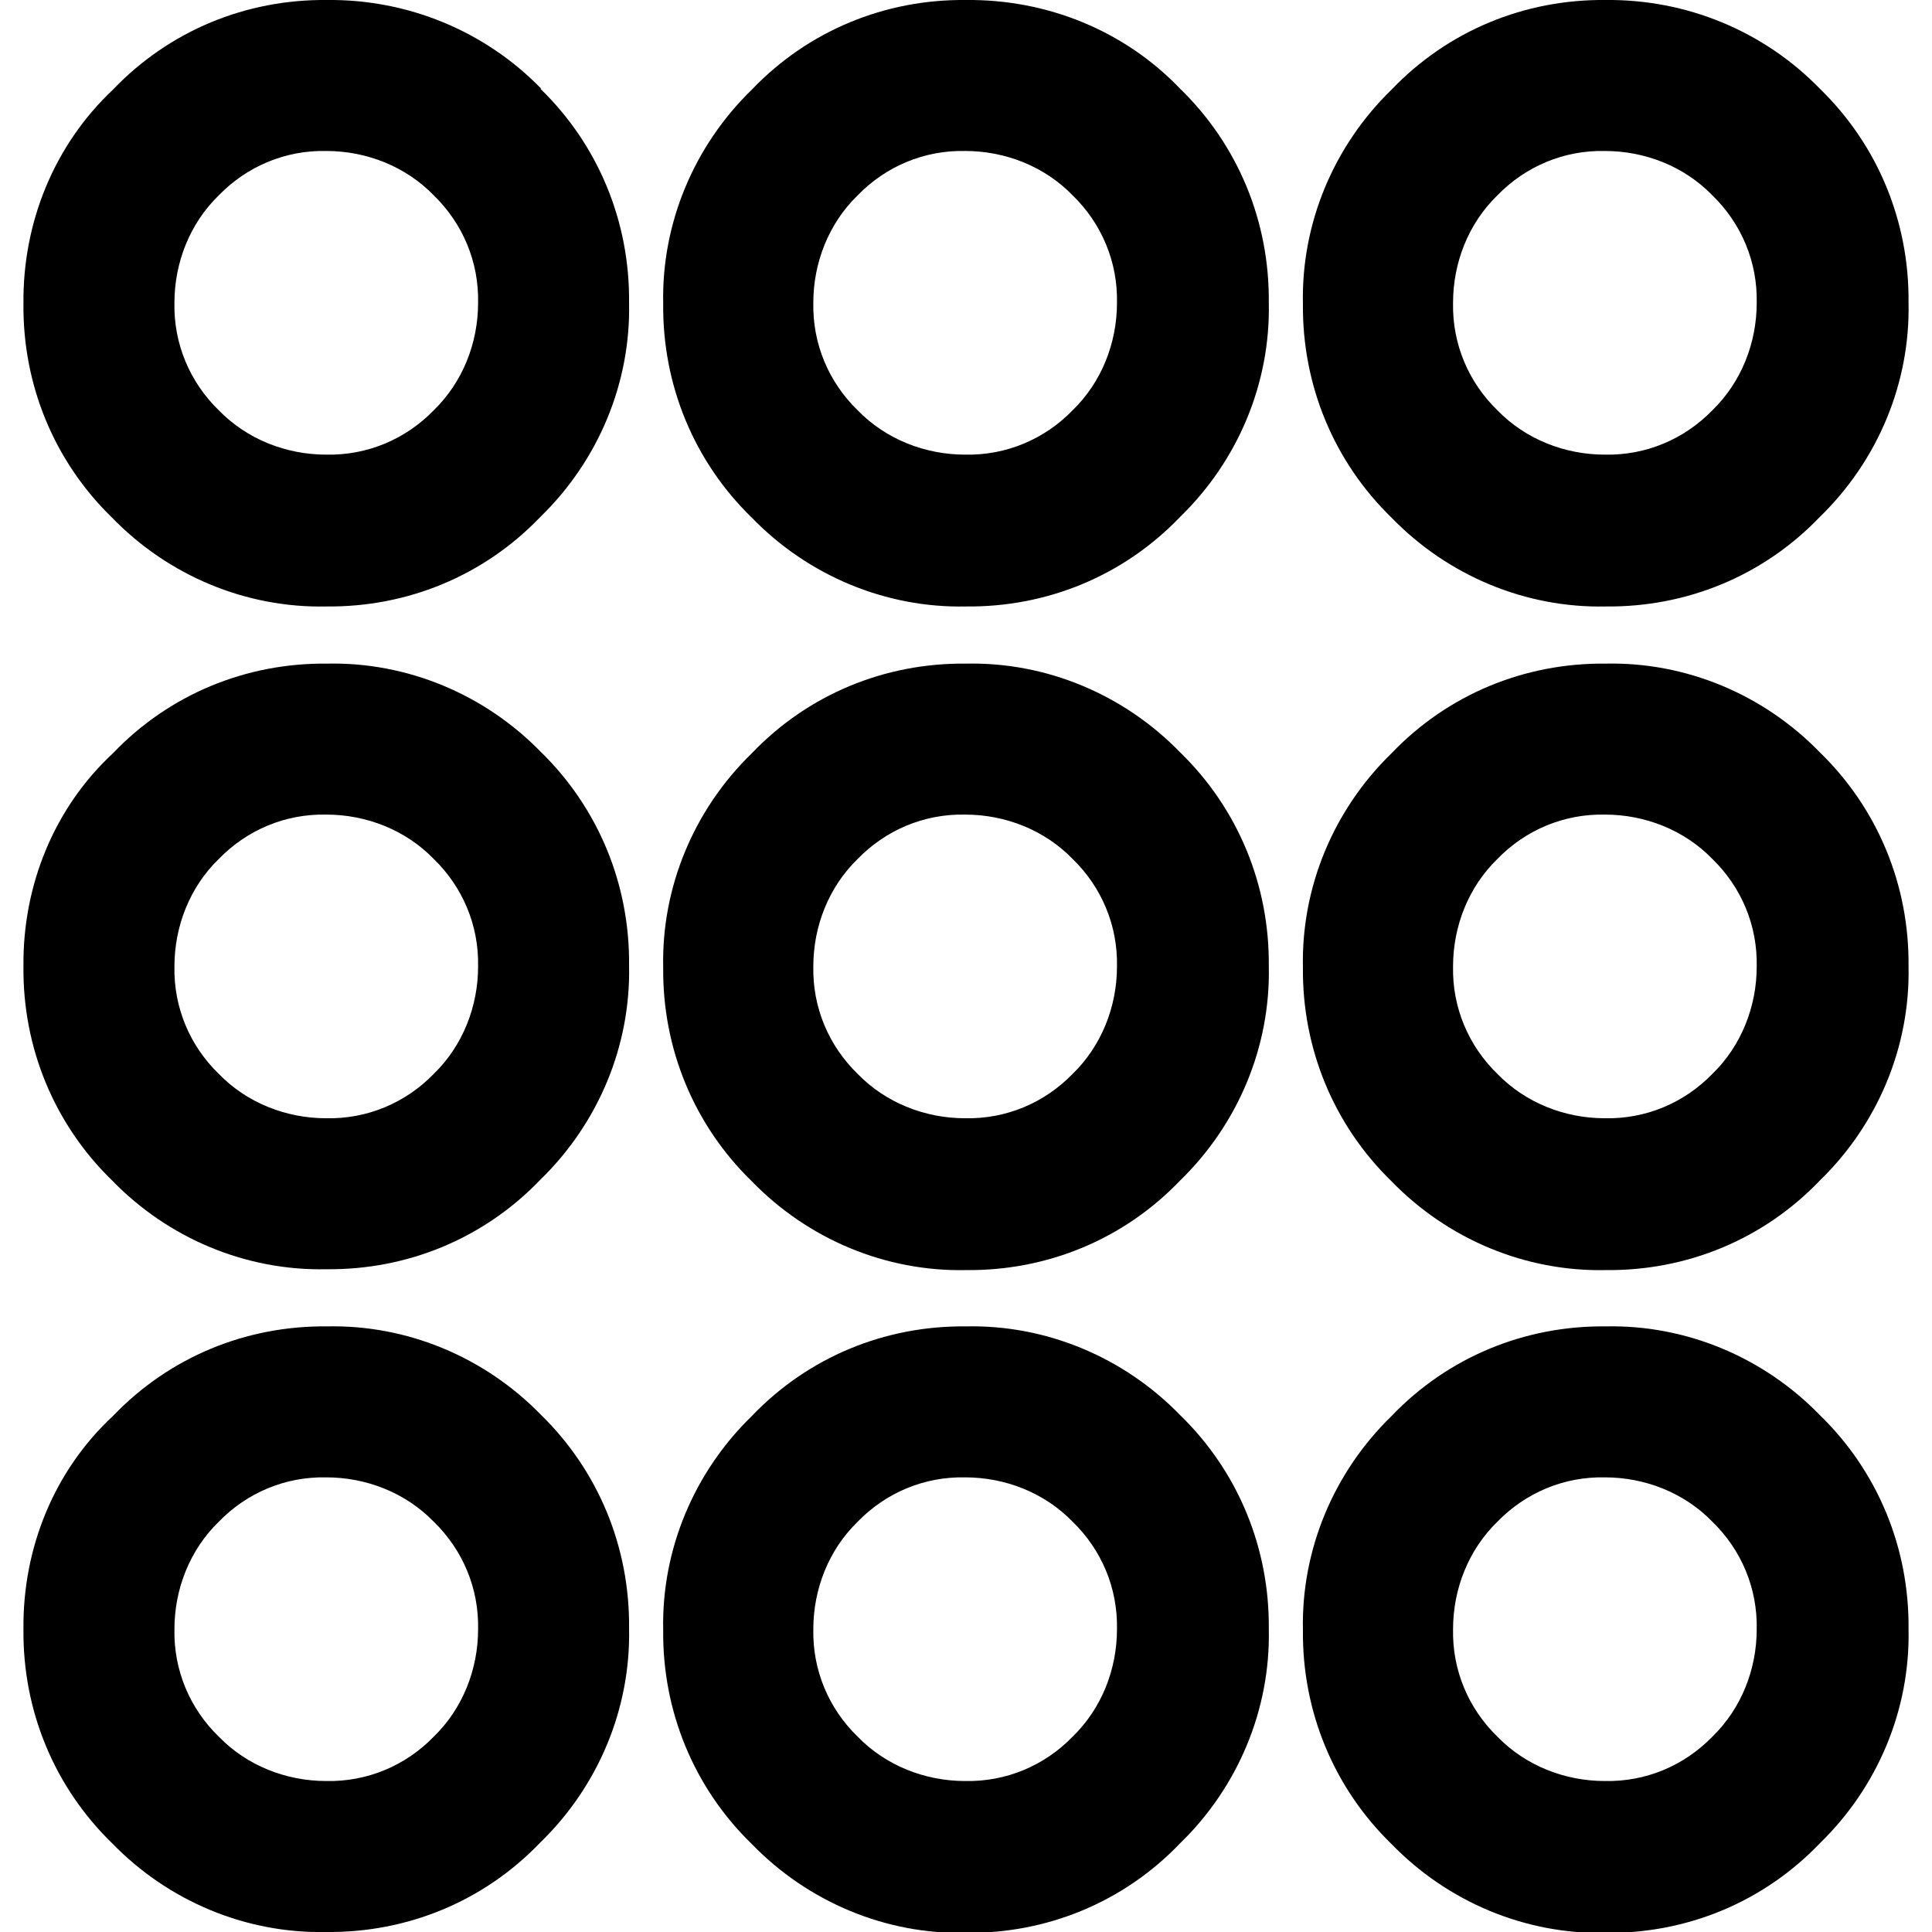
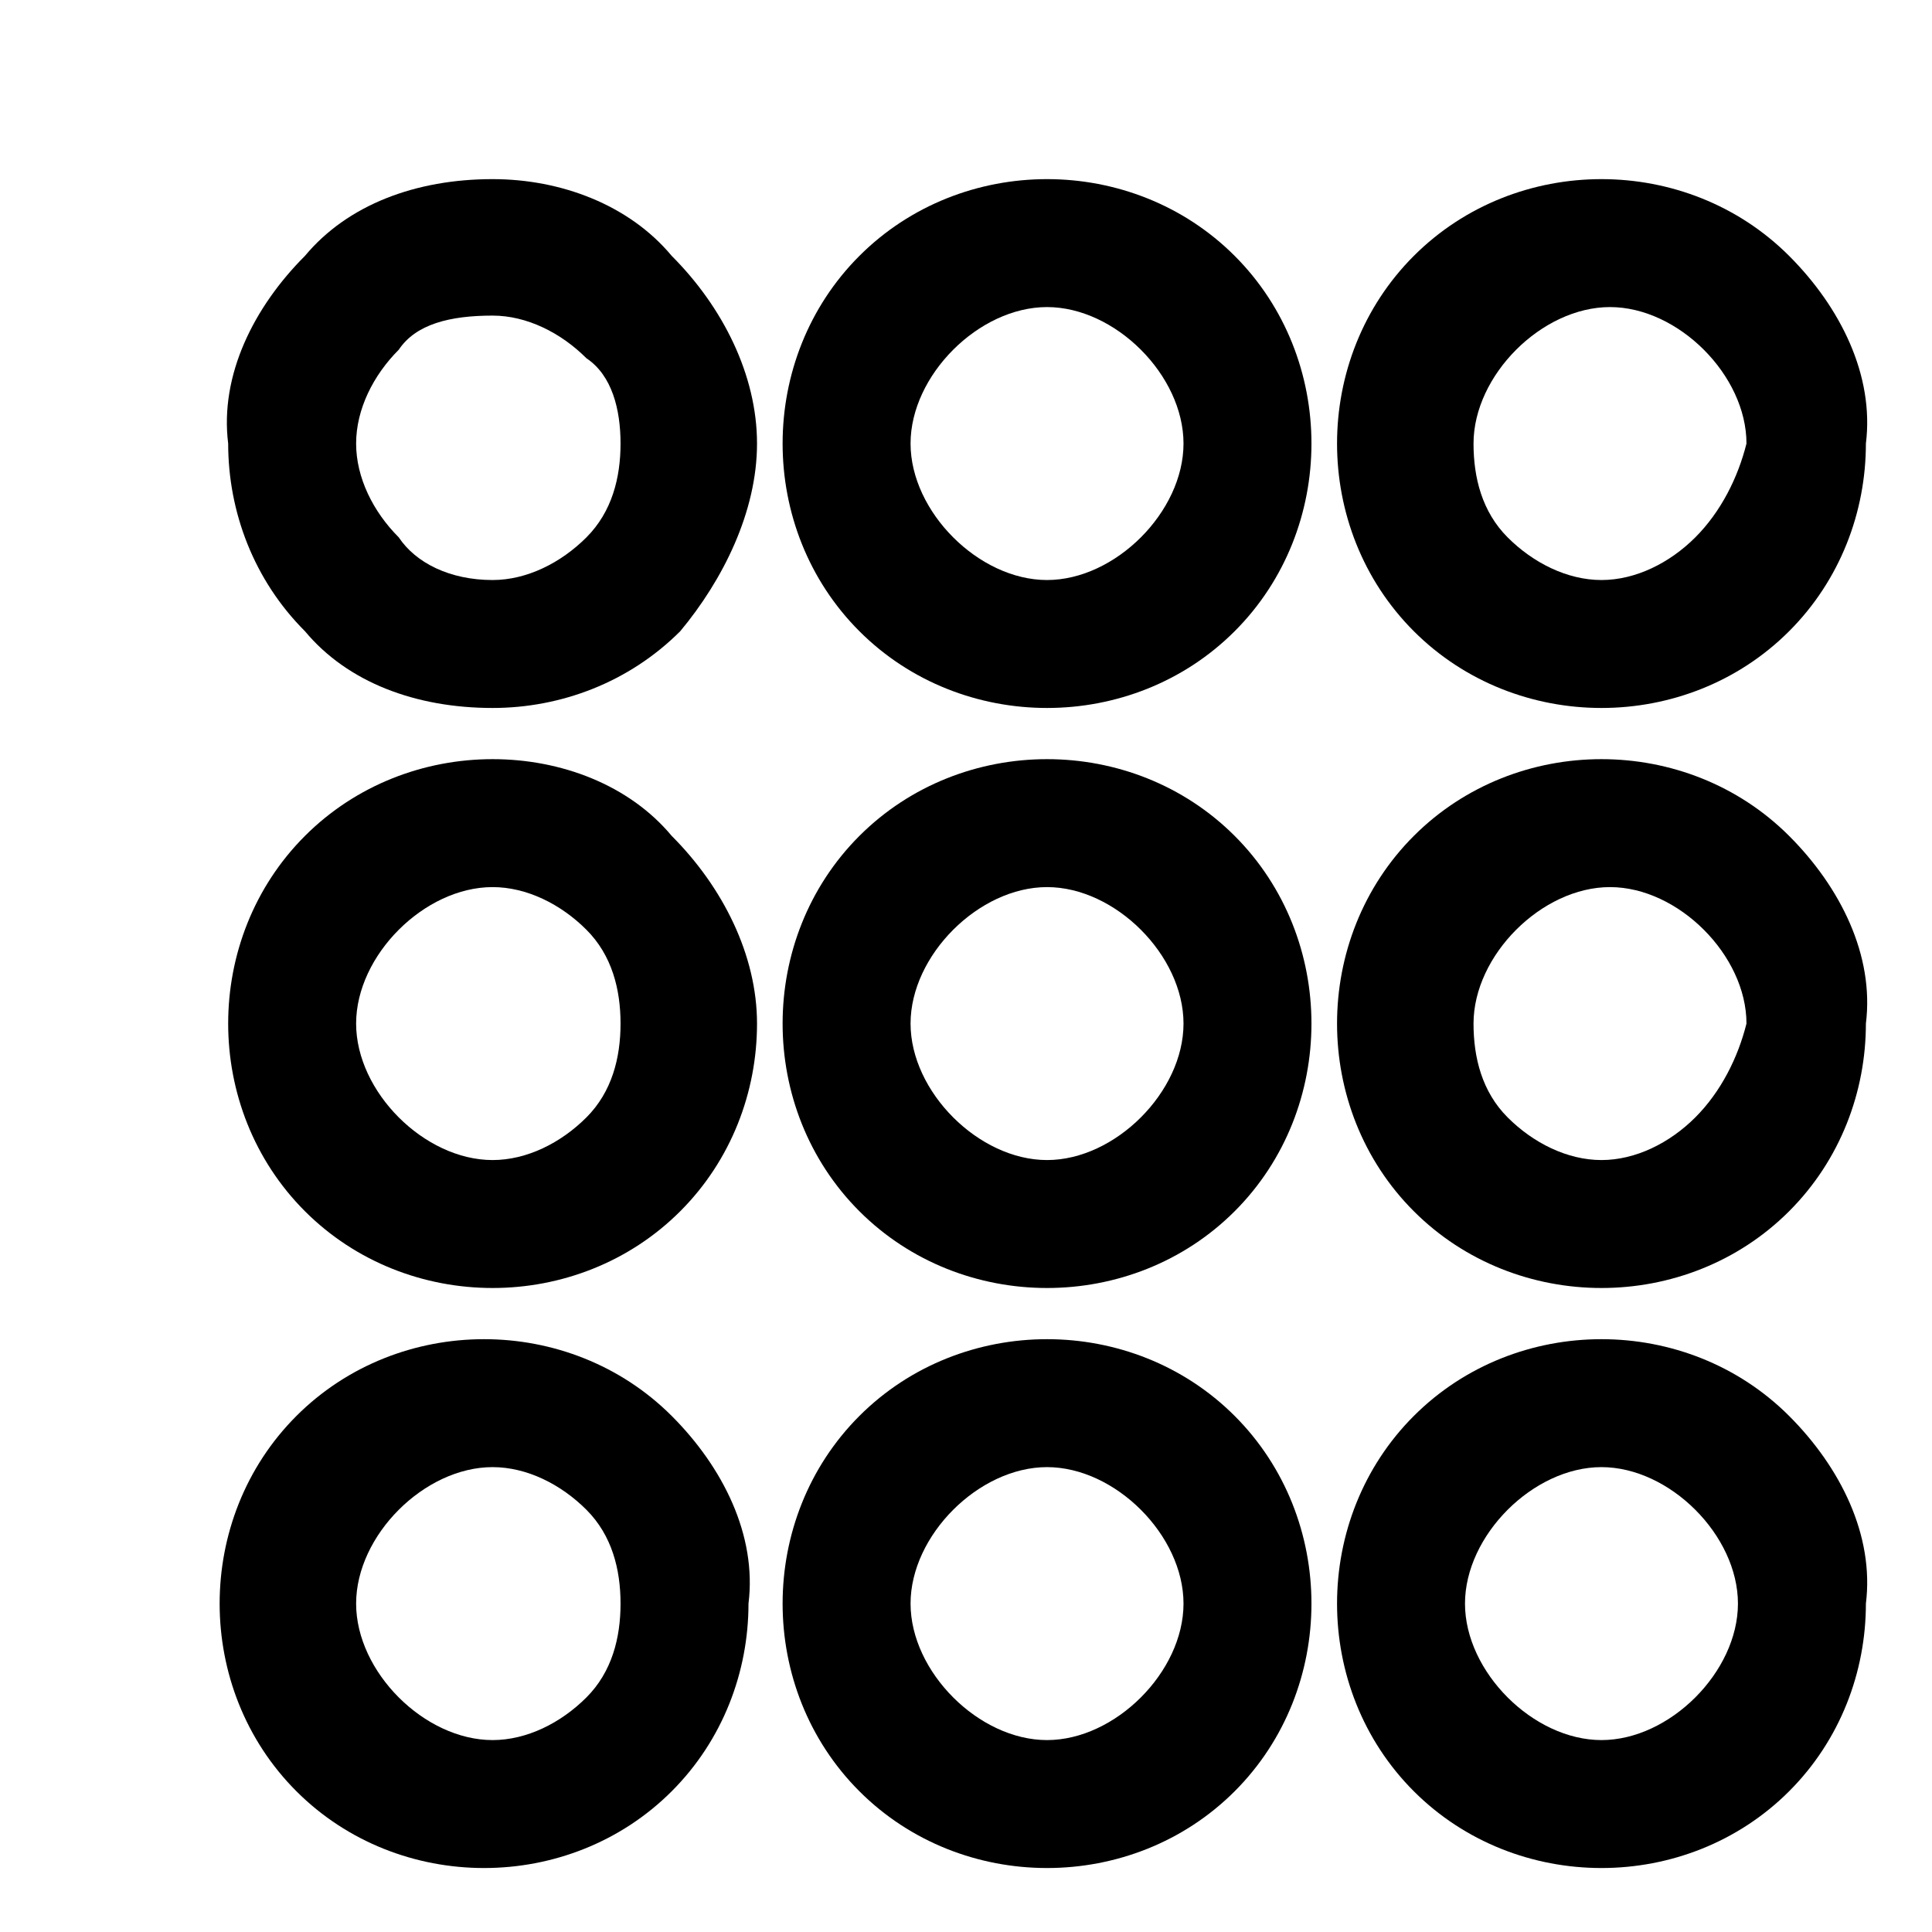
<svg xmlns="http://www.w3.org/2000/svg" id="Livello_1" height="24" viewBox="0 0 22.1 22.65" width="24">
  <g>
-     <path fill="currentColor" d="M6.07,1.04C5.41,.36,4.5-.01,3.56,0c-.95-.01-1.85,.36-2.51,1.05C.36,1.7-.01,2.61,0,3.56c-.01,.95,.36,1.85,1.04,2.51,.66,.68,1.57,1.06,2.51,1.04,.95,.01,1.85-.36,2.51-1.05,.68-.66,1.06-1.57,1.04-2.51,.01-.95-.36-1.85-1.04-2.51Zm-1.26,3.77c-.33,.34-.78,.53-1.26,.52-.47,0-.93-.18-1.26-.52-.34-.33-.53-.78-.52-1.26,0-.47,.18-.93,.52-1.26,.33-.34,.78-.53,1.26-.52,.47,0,.93,.18,1.26,.52,.34,.33,.53,.78,.52,1.26,0,.47-.18,.93-.52,1.26Z" />
-     <path fill="currentColor" d="M13.56,1.04C12.91,.36,12-.01,11.05,0c-.95-.01-1.85,.36-2.51,1.05-.68,.66-1.06,1.57-1.04,2.51-.01,.95,.36,1.85,1.04,2.51,.66,.68,1.57,1.06,2.51,1.04,.95,.01,1.85-.36,2.51-1.05,.68-.66,1.06-1.57,1.04-2.51,.01-.95-.36-1.85-1.04-2.51Zm-1.26,3.77c-.33,.34-.78,.53-1.26,.52-.47,0-.93-.18-1.26-.52-.34-.33-.53-.78-.52-1.26,0-.47,.18-.93,.52-1.26,.33-.34,.78-.53,1.26-.52,.47,0,.93,.18,1.26,.52,.34,.33,.53,.78,.52,1.26,0,.47-.18,.93-.52,1.26Z" />
-     <path fill="currentColor" d="M21.06,1.04C20.4,.36,19.49-.01,18.55,0c-.95-.01-1.85,.36-2.51,1.05-.68,.66-1.06,1.57-1.04,2.51-.01,.95,.36,1.85,1.04,2.51,.66,.68,1.57,1.06,2.51,1.04,.95,.01,1.85-.36,2.51-1.05,.68-.66,1.06-1.57,1.04-2.51,.01-.95-.36-1.85-1.04-2.51Zm-1.26,3.77c-.33,.34-.78,.53-1.26,.52-.47,0-.93-.18-1.26-.52-.34-.33-.53-.78-.52-1.26,0-.47,.18-.93,.52-1.26,.33-.34,.78-.53,1.26-.52,.47,0,.93,.18,1.26,.52,.34,.33,.53,.78,.52,1.26,0,.47-.18,.93-.52,1.26Z" />
-   </g>
-   <g>
-     <path fill="currentColor" d="M6.07,8.82c-.66-.68-1.57-1.06-2.51-1.04-.95-.01-1.85,.36-2.51,1.05C.36,9.47-.01,10.38,0,11.33c-.01,.95,.36,1.85,1.04,2.51,.66,.68,1.57,1.06,2.51,1.04,.95,.01,1.85-.36,2.51-1.05,.68-.66,1.06-1.57,1.04-2.51,.01-.95-.36-1.85-1.04-2.51Zm-1.26,3.77c-.33,.34-.78,.53-1.26,.52-.47,0-.93-.18-1.26-.52-.34-.33-.53-.78-.52-1.26,0-.47,.18-.93,.52-1.26,.33-.34,.78-.53,1.26-.52,.47,0,.93,.18,1.26,.52,.34,.33,.53,.78,.52,1.26,0,.47-.18,.93-.52,1.26Z" />
-     <path fill="currentColor" d="M13.56,8.82c-.66-.68-1.57-1.06-2.51-1.04-.95-.01-1.85,.36-2.51,1.05-.68,.66-1.06,1.57-1.04,2.51-.01,.95,.36,1.85,1.04,2.51,.66,.68,1.57,1.06,2.51,1.04,.95,.01,1.85-.36,2.51-1.05,.68-.66,1.06-1.57,1.04-2.51,.01-.95-.36-1.85-1.04-2.51Zm-1.26,3.77c-.33,.34-.78,.53-1.26,.52-.47,0-.93-.18-1.26-.52-.34-.33-.53-.78-.52-1.26,0-.47,.18-.93,.52-1.26,.33-.34,.78-.53,1.26-.52,.47,0,.93,.18,1.26,.52,.34,.33,.53,.78,.52,1.26,0,.47-.18,.93-.52,1.26Z" />
-     <path fill="currentColor" d="M21.06,8.82c-.66-.68-1.57-1.06-2.51-1.04-.95-.01-1.85,.36-2.51,1.05-.68,.66-1.06,1.57-1.04,2.51-.01,.95,.36,1.85,1.04,2.51,.66,.68,1.57,1.06,2.51,1.04,.95,.01,1.85-.36,2.51-1.05,.68-.66,1.06-1.57,1.04-2.51,.01-.95-.36-1.85-1.04-2.51Zm-1.26,3.77c-.33,.34-.78,.53-1.26,.52-.47,0-.93-.18-1.26-.52-.34-.33-.53-.78-.52-1.26,0-.47,.18-.93,.52-1.26,.33-.34,.78-.53,1.26-.52,.47,0,.93,.18,1.26,.52,.34,.33,.53,.78,.52,1.26,0,.47-.18,.93-.52,1.26Z" />
-   </g>
-   <g>
-     <path fill="currentColor" d="M6.07,16.59c-.66-.68-1.57-1.06-2.51-1.04-.95-.01-1.85,.36-2.51,1.05C.36,17.24-.01,18.15,0,19.1c-.01,.95,.36,1.85,1.04,2.51,.66,.68,1.57,1.06,2.51,1.04,.95,.01,1.85-.36,2.51-1.05,.68-.66,1.06-1.57,1.04-2.51,.01-.95-.36-1.85-1.04-2.51Zm-1.26,3.77c-.33,.34-.78,.53-1.26,.52-.47,0-.93-.18-1.26-.52-.34-.33-.53-.78-.52-1.26,0-.47,.18-.93,.52-1.26,.33-.34,.78-.53,1.26-.52,.47,0,.93,.18,1.26,.52,.34,.33,.53,.78,.52,1.26,0,.47-.18,.93-.52,1.26Z" />
-     <path fill="currentColor" d="M13.56,16.59c-.66-.68-1.57-1.06-2.51-1.04-.95-.01-1.85,.36-2.51,1.05-.68,.66-1.06,1.57-1.04,2.51-.01,.95,.36,1.85,1.04,2.51,.66,.68,1.57,1.06,2.51,1.04,.95,.01,1.85-.36,2.51-1.05,.68-.66,1.06-1.57,1.04-2.51,.01-.95-.36-1.85-1.04-2.51Zm-1.26,3.77c-.33,.34-.78,.53-1.26,.52-.47,0-.93-.18-1.26-.52-.34-.33-.53-.78-.52-1.26,0-.47,.18-.93,.52-1.26,.33-.34,.78-.53,1.26-.52,.47,0,.93,.18,1.26,.52,.34,.33,.53,.78,.52,1.26,0,.47-.18,.93-.52,1.26Z" />
-     <path fill="currentColor" d="M21.06,16.59c-.66-.68-1.57-1.06-2.51-1.04-.95-.01-1.85,.36-2.51,1.05-.68,.66-1.06,1.57-1.04,2.51-.01,.95,.36,1.85,1.04,2.51,.66,.68,1.57,1.06,2.51,1.04,.95,.01,1.85-.36,2.51-1.05,.68-.66,1.06-1.57,1.04-2.51,.01-.95-.36-1.85-1.04-2.51Zm-1.26,3.77c-.33,.34-.78,.53-1.26,.52-.47,0-.93-.18-1.26-.52-.34-.33-.53-.78-.52-1.26,0-.47,.18-.93,.52-1.26,.33-.34,.78-.53,1.26-.52,.47,0,.93,.18,1.26,.52,.34,.33,.53,.78,.52,1.26,0,.47-.18,.93-.52,1.26Z" />
+     <g>
+       <path fill="currentColor" d="M7.6,3C7.1,2.4,6.3,2.1,5.5,2.1C4.6,2.1,3.8,2.4,3.3,3C2.7,3.6,2.3,4.4,2.4,5.2c0,0.8,0.3,1.6,0.9,2.2    C3.8,8,4.6,8.3,5.5,8.3c0.8,0,1.6-0.3,2.2-0.9C8.2,6.8,8.6,6,8.6,5.2C8.6,4.4,8.2,3.6,7.6,3z M6.6,6.3C6.3,6.6,5.9,6.8,5.5,6.8    C5,6.8,4.6,6.6,4.4,6.3C4.1,6,3.9,5.6,3.9,5.2c0-0.4,0.2-0.8,0.5-1.1C4.6,3.8,5,3.7,5.5,3.7c0.4,0,0.8,0.2,1.1,0.5    C6.9,4.4,7,4.8,7,5.2C7,5.6,6.9,6,6.6,6.3z" />
+       <path fill="currentColor" d="M14.2,3c-0.6-0.6-1.4-0.9-2.2-0.9c-0.8,0-1.6,0.3-2.2,0.9C9.2,3.6,8.9,4.4,8.9,5.2c0,0.8,0.3,1.6,0.9,2.2    C10.4,8,11.2,8.3,12,8.3c0.8,0,1.6-0.3,2.2-0.9c0.6-0.6,0.9-1.4,0.9-2.2C15.1,4.4,14.8,3.6,14.2,3z M13.1,6.3    c-0.3,0.3-0.7,0.5-1.1,0.5c-0.4,0-0.8-0.2-1.1-0.5c-0.3-0.3-0.5-0.7-0.5-1.1c0-0.4,0.2-0.8,0.5-1.1c0.3-0.3,0.7-0.5,1.1-0.5    c0.4,0,0.8,0.2,1.1,0.5c0.3,0.3,0.5,0.7,0.5,1.1C13.6,5.6,13.4,6,13.1,6.3z" />
+       <path fill="currentColor" d="M20.7,3c-0.6-0.6-1.4-0.9-2.2-0.9c-0.8,0-1.6,0.3-2.2,0.9c-0.6,0.6-0.9,1.4-0.9,2.2c0,0.8,0.3,1.6,0.9,2.2    c0.6,0.6,1.4,0.9,2.2,0.9c0.8,0,1.6-0.3,2.2-0.9c0.6-0.6,0.9-1.4,0.9-2.2C21.7,4.4,21.3,3.6,20.7,3z M19.6,6.3    c-0.3,0.3-0.7,0.5-1.1,0.5c-0.4,0-0.8-0.2-1.1-0.5C17.1,6,17,5.6,17,5.2c0-0.4,0.2-0.8,0.5-1.1c0.3-0.3,0.7-0.5,1.1-0.5    c0.4,0,0.8,0.2,1.1,0.5c0.3,0.3,0.5,0.7,0.5,1.1C20.1,5.6,19.9,6,19.6,6.3z" />
+     </g>
+     <g>
+       <path fill="currentColor" d="M7.6,9.8C7.1,9.2,6.3,8.9,5.5,8.9c-0.8,0-1.6,0.3-2.2,0.9c-0.6,0.6-0.9,1.4-0.9,2.2c0,0.8,0.3,1.6,0.9,2.2    c0.6,0.6,1.4,0.9,2.2,0.9c0.8,0,1.6-0.3,2.2-0.9c0.6-0.6,0.9-1.4,0.9-2.2C8.6,11.2,8.2,10.4,7.6,9.8z M6.6,13.1    c-0.3,0.3-0.7,0.5-1.1,0.5c-0.4,0-0.8-0.2-1.1-0.5c-0.3-0.3-0.5-0.7-0.5-1.1c0-0.4,0.2-0.8,0.5-1.1c0.3-0.3,0.7-0.5,1.1-0.5    c0.4,0,0.8,0.2,1.1,0.5C6.9,11.2,7,11.6,7,12C7,12.4,6.9,12.8,6.6,13.1z" />
+       <path fill="currentColor" d="M14.2,9.8c-0.6-0.6-1.4-0.9-2.2-0.9c-0.8,0-1.6,0.3-2.2,0.9c-0.6,0.6-0.9,1.4-0.9,2.2c0,0.8,0.3,1.6,0.9,2.2    c0.6,0.6,1.4,0.9,2.2,0.9c0.8,0,1.6-0.3,2.2-0.9c0.6-0.6,0.9-1.4,0.9-2.2C15.1,11.2,14.8,10.4,14.2,9.8z M13.1,13.1    c-0.3,0.3-0.7,0.5-1.1,0.5c-0.4,0-0.8-0.2-1.1-0.5c-0.3-0.3-0.5-0.7-0.5-1.1c0-0.4,0.2-0.8,0.5-1.1c0.3-0.3,0.7-0.5,1.1-0.5    c0.4,0,0.8,0.2,1.1,0.5c0.3,0.3,0.5,0.7,0.5,1.1C13.6,12.4,13.4,12.8,13.1,13.1z" />
+       <path fill="currentColor" d="M20.7,9.8c-0.6-0.6-1.4-0.9-2.2-0.9c-0.8,0-1.6,0.3-2.2,0.9c-0.6,0.6-0.9,1.4-0.9,2.2c0,0.8,0.3,1.6,0.9,2.2    c0.6,0.6,1.4,0.9,2.2,0.9c0.8,0,1.6-0.3,2.2-0.9c0.6-0.6,0.9-1.4,0.9-2.2C21.7,11.2,21.3,10.4,20.7,9.8z M19.6,13.1    c-0.3,0.3-0.7,0.5-1.1,0.5c-0.4,0-0.8-0.2-1.1-0.5C17.1,12.8,17,12.4,17,12c0-0.4,0.2-0.8,0.5-1.1c0.3-0.3,0.7-0.5,1.1-0.5    c0.4,0,0.8,0.2,1.1,0.5c0.3,0.3,0.5,0.7,0.5,1.1C20.1,12.4,19.9,12.8,19.6,13.1z" />
+     </g>
+     <g>
+       <path fill="currentColor" d="M7.6,16.6c-0.6-0.6-1.4-0.9-2.2-0.9c-0.8,0-1.6,0.3-2.2,0.9c-0.6,0.6-0.9,1.4-0.9,2.2c0,0.8,0.3,1.6,0.9,2.2    c0.6,0.6,1.4,0.9,2.2,0.9c0.8,0,1.6-0.3,2.2-0.9c0.6-0.6,0.9-1.4,0.9-2.2C8.6,18,8.2,17.2,7.6,16.6z M6.6,19.9    c-0.3,0.3-0.7,0.5-1.1,0.5c-0.4,0-0.8-0.2-1.1-0.5c-0.3-0.3-0.5-0.7-0.5-1.1c0-0.4,0.2-0.8,0.5-1.1c0.3-0.3,0.7-0.5,1.1-0.5    c0.4,0,0.8,0.2,1.1,0.5C6.9,18,7,18.4,7,18.8C7,19.2,6.9,19.6,6.6,19.9z" />
+       <path fill="currentColor" d="M14.2,16.6c-0.6-0.6-1.4-0.9-2.2-0.9c-0.8,0-1.6,0.3-2.2,0.9c-0.6,0.6-0.9,1.4-0.9,2.2c0,0.8,0.3,1.6,0.9,2.2    c0.6,0.6,1.4,0.9,2.2,0.9c0.8,0,1.6-0.3,2.2-0.9c0.6-0.6,0.9-1.4,0.9-2.2C15.1,18,14.8,17.2,14.2,16.6z M13.1,19.9    c-0.3,0.3-0.7,0.5-1.1,0.5c-0.4,0-0.8-0.2-1.1-0.5c-0.3-0.3-0.5-0.7-0.5-1.1c0-0.4,0.2-0.8,0.5-1.1c0.3-0.3,0.7-0.5,1.1-0.5    c0.4,0,0.8,0.2,1.1,0.5c0.3,0.3,0.5,0.7,0.5,1.1C13.6,19.2,13.4,19.6,13.1,19.9z" />
+       <path fill="currentColor" d="M20.7,16.6c-0.6-0.6-1.4-0.9-2.2-0.9c-0.8,0-1.6,0.3-2.2,0.9c-0.6,0.6-0.9,1.4-0.9,2.2c0,0.8,0.3,1.6,0.9,2.2    c0.6,0.6,1.4,0.9,2.2,0.9c0.8,0,1.6-0.3,2.2-0.9c0.6-0.6,0.9-1.4,0.9-2.2C21.7,18,21.3,17.2,20.7,16.6z M19.6,19.9    c-0.3,0.3-0.7,0.5-1.1,0.5c-0.4,0-0.8-0.2-1.1-0.5c-0.3-0.3-0.5-0.7-0.5-1.1c0-0.4,0.2-0.8,0.5-1.1c0.3-0.3,0.7-0.5,1.1-0.5    c0.4,0,0.8,0.2,1.1,0.5c0.3,0.3,0.5,0.7,0.5,1.1C20.1,19.2,19.9,19.6,19.6,19.9z" />
+     </g>
  </g>
</svg>
